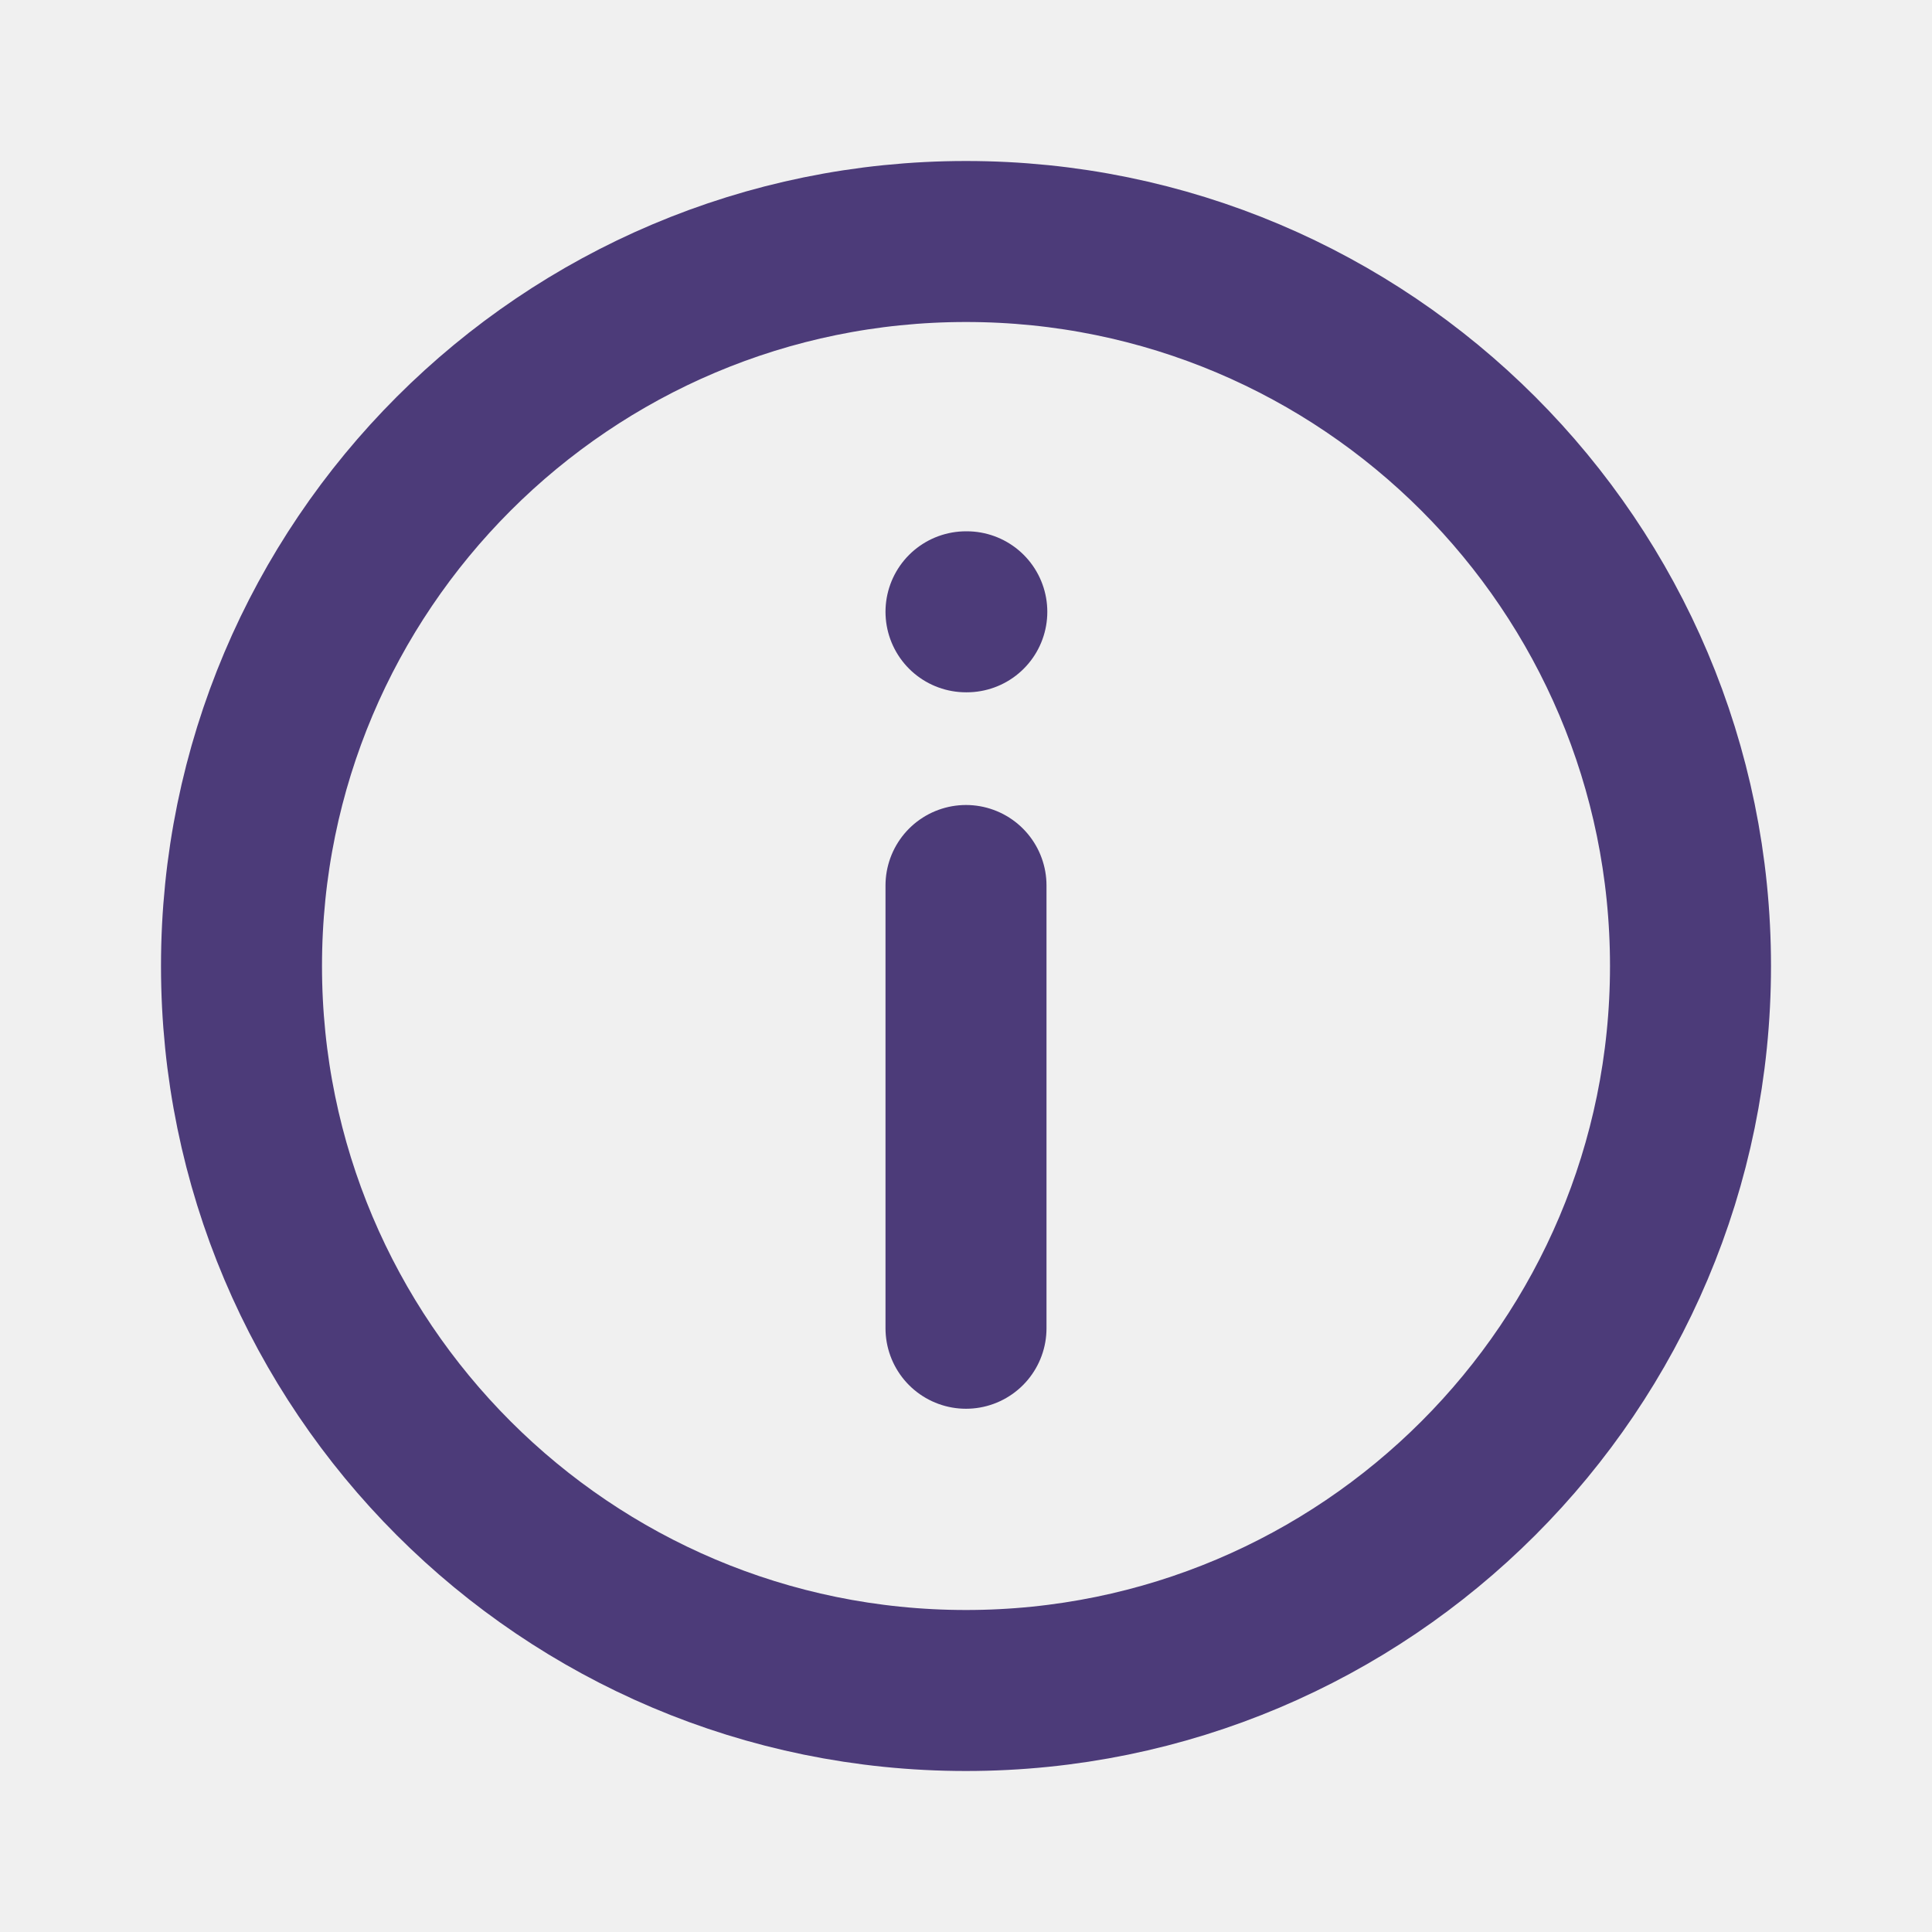
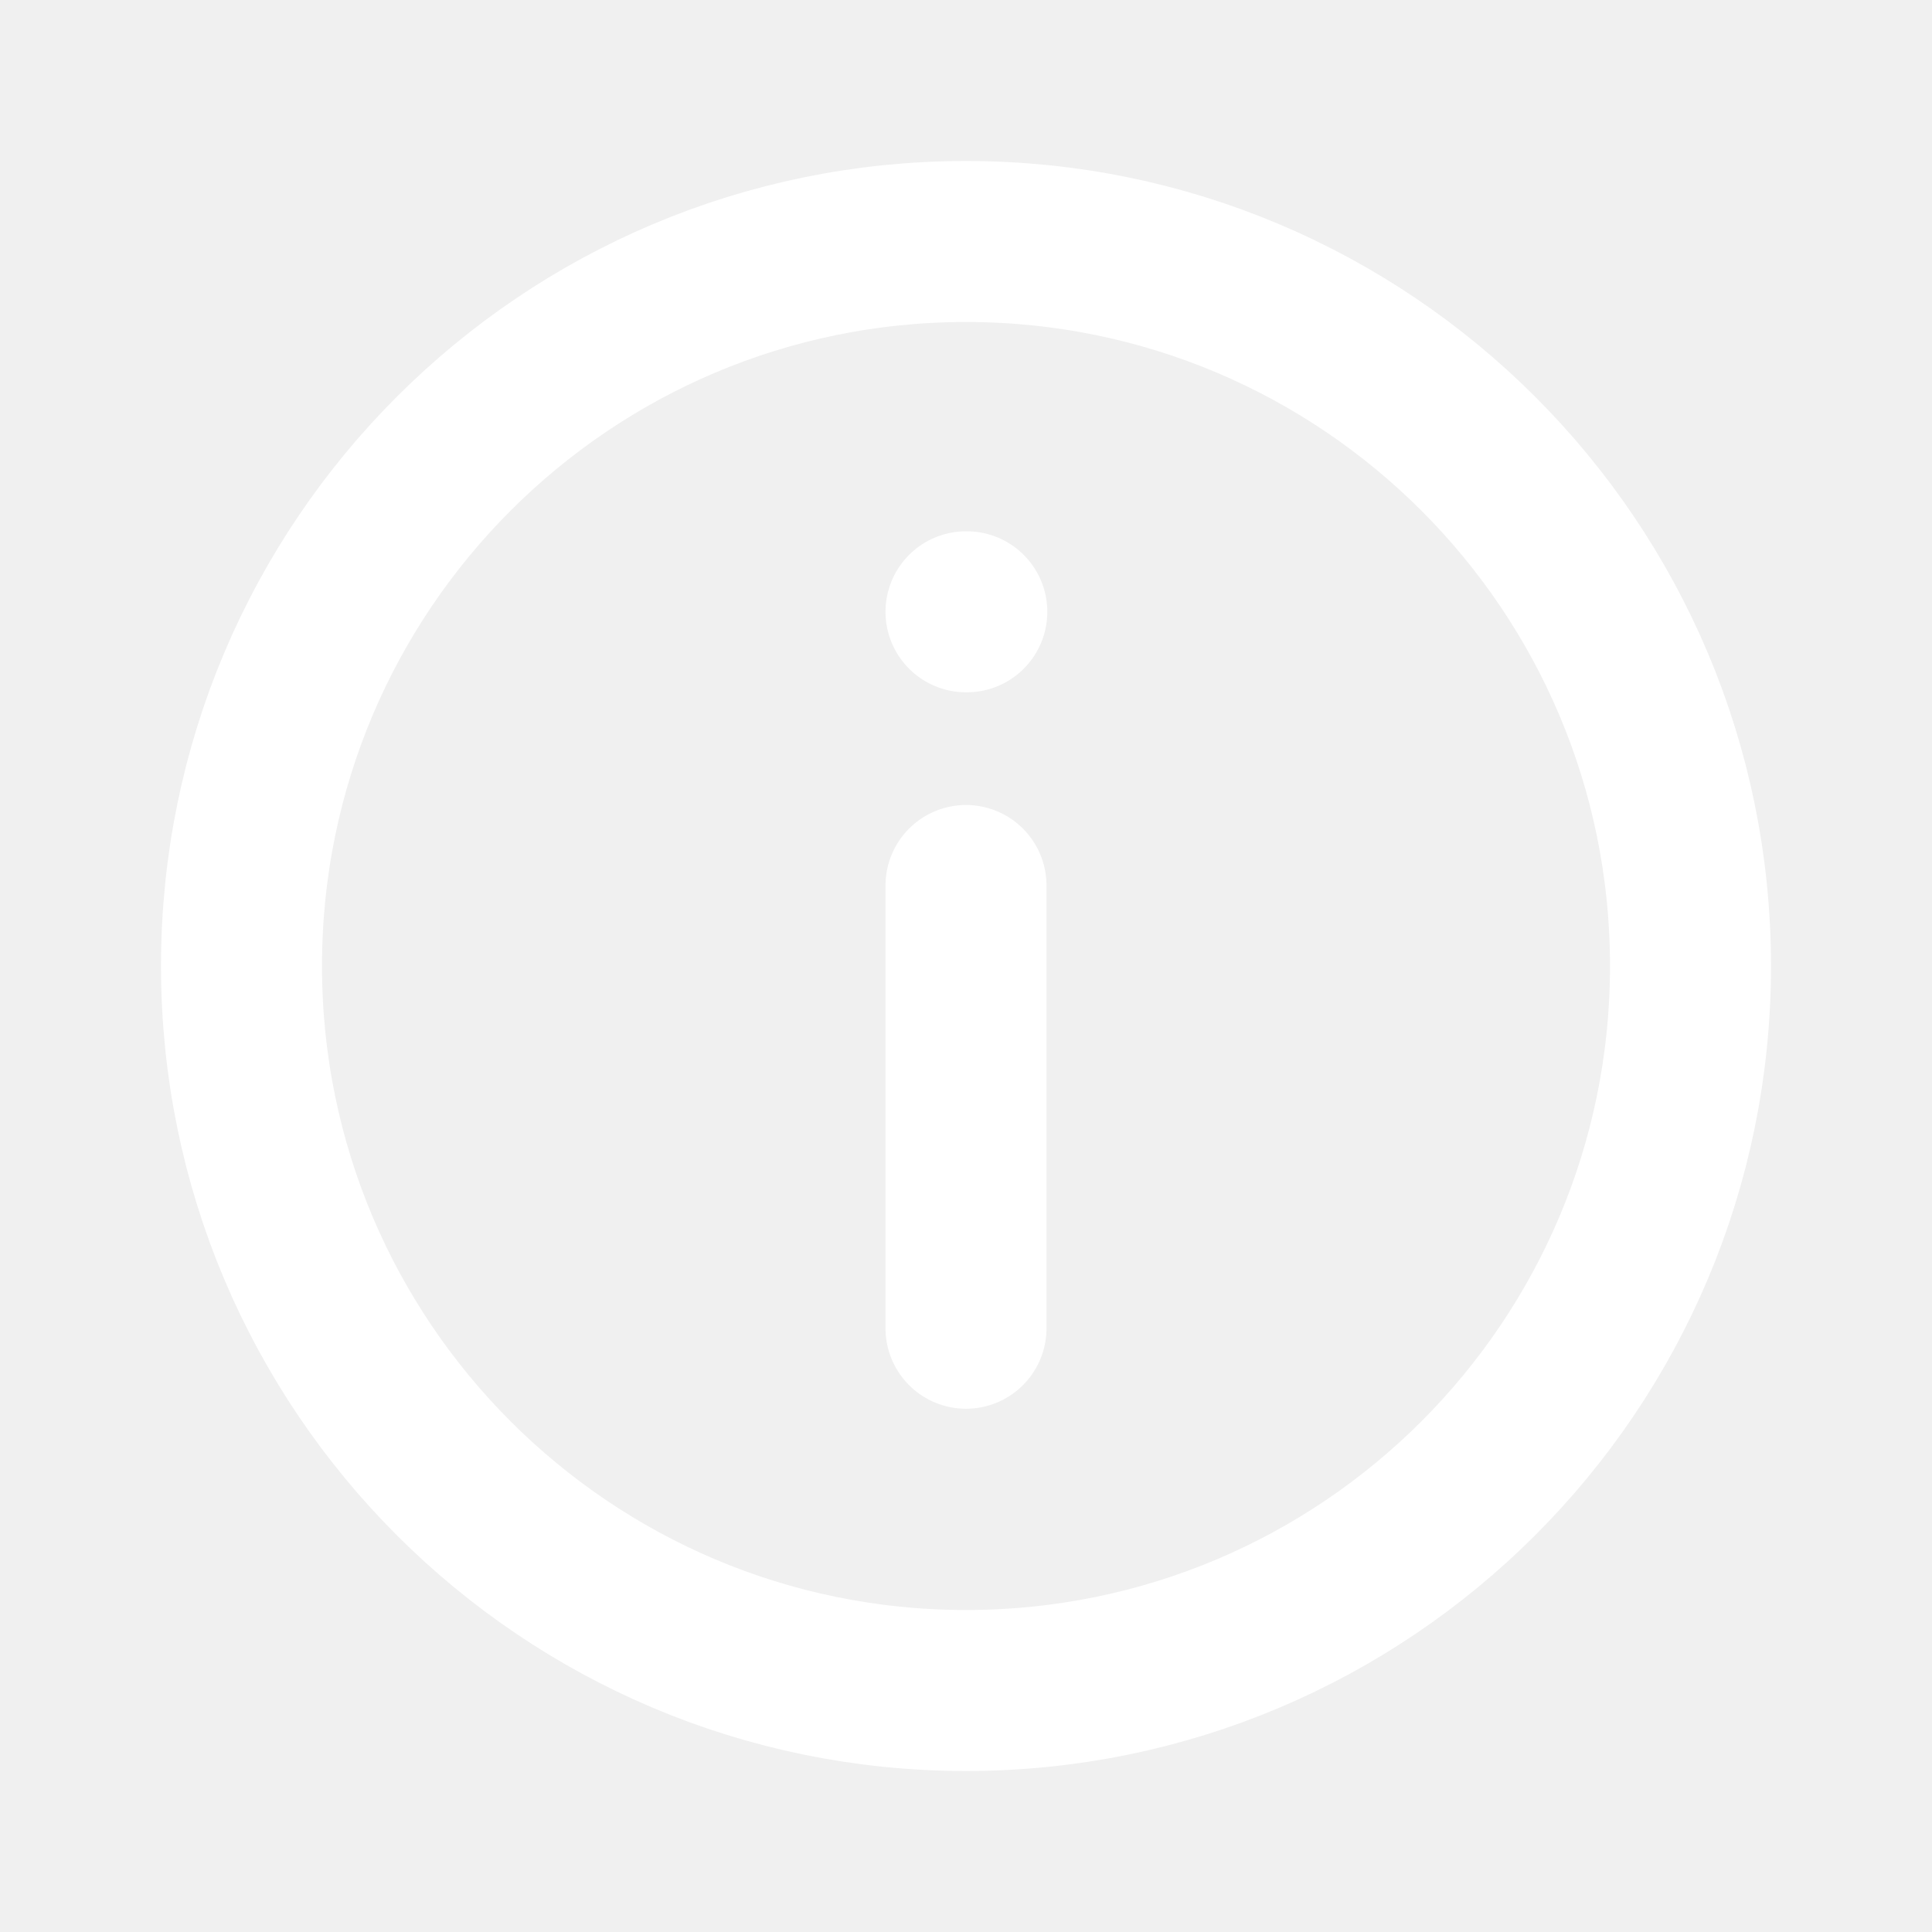
- <svg xmlns="http://www.w3.org/2000/svg" viewBox="0 0 24 24" fill="none" stroke="#4C3B79" stroke-width="2" stroke-linecap="round" stroke-linejoin="round">
+ <svg xmlns="http://www.w3.org/2000/svg" viewBox="0 0 24 24" fill="none" stroke="#FFFFFF" stroke-width="2" stroke-linecap="round" stroke-linejoin="round">
  <circle cx="12" cy="12" r="9" />
  <path d="M12 11v5.5M12 7.6h.01" />
</svg>
